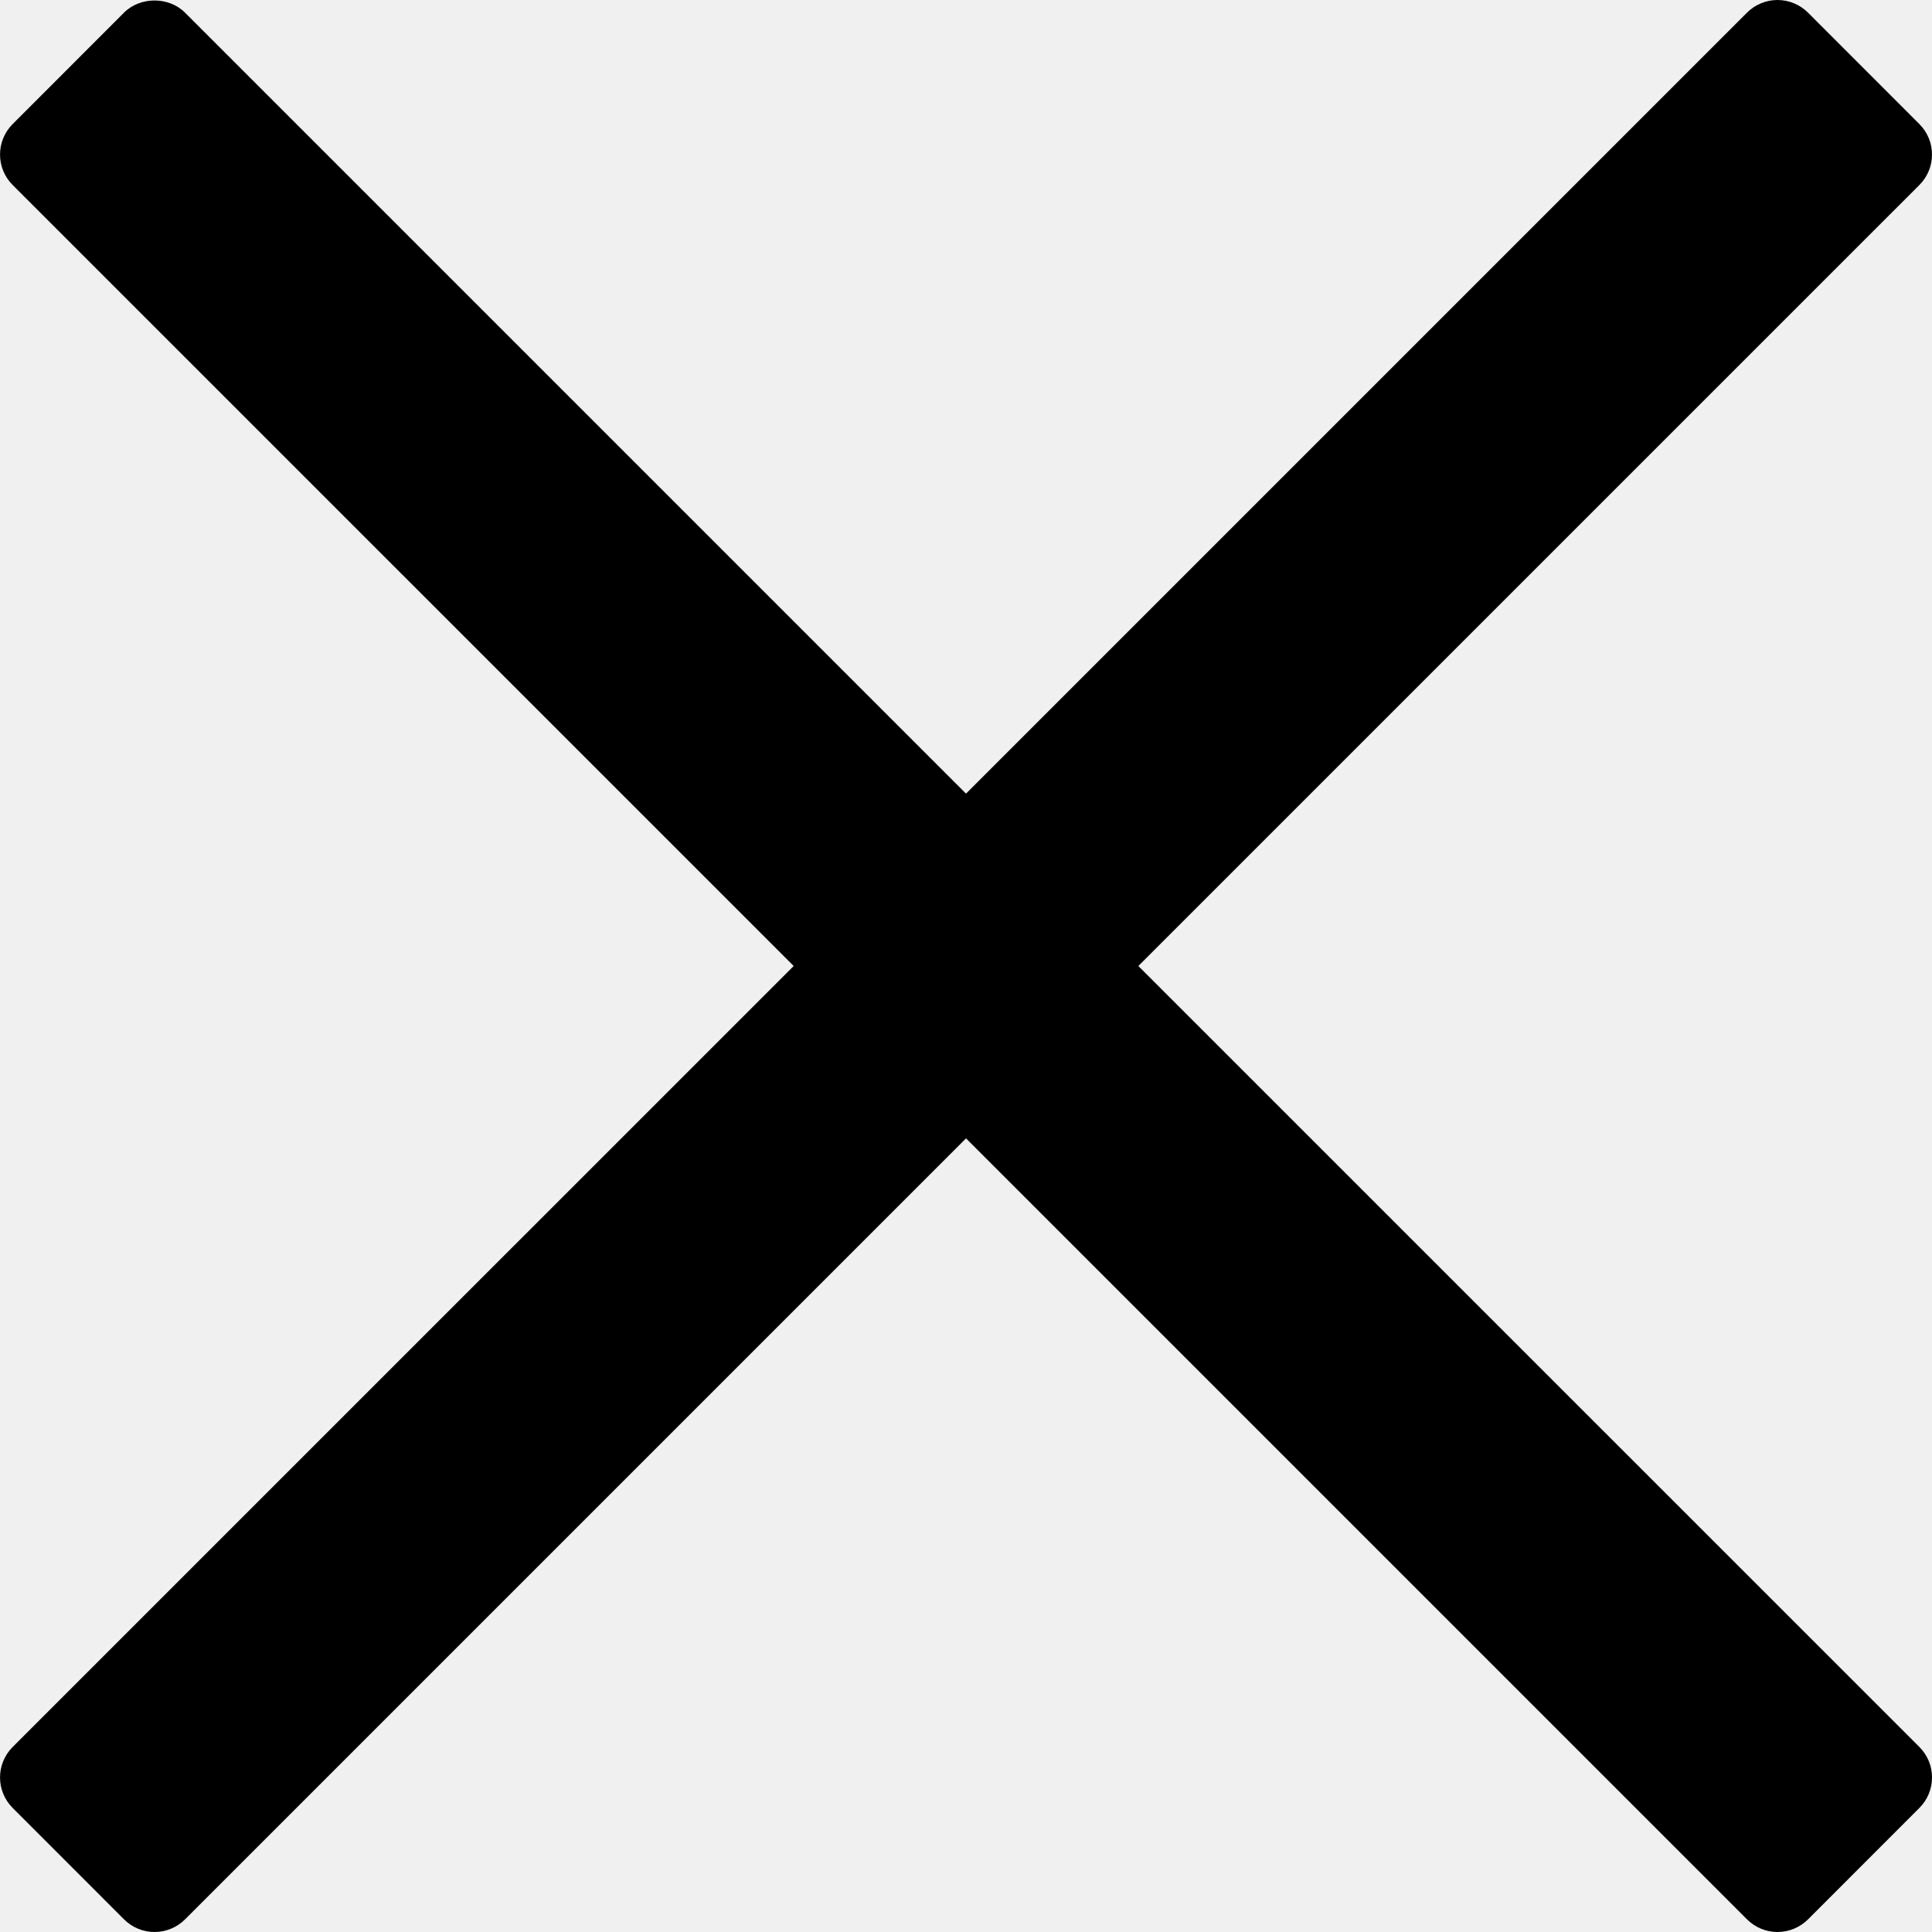
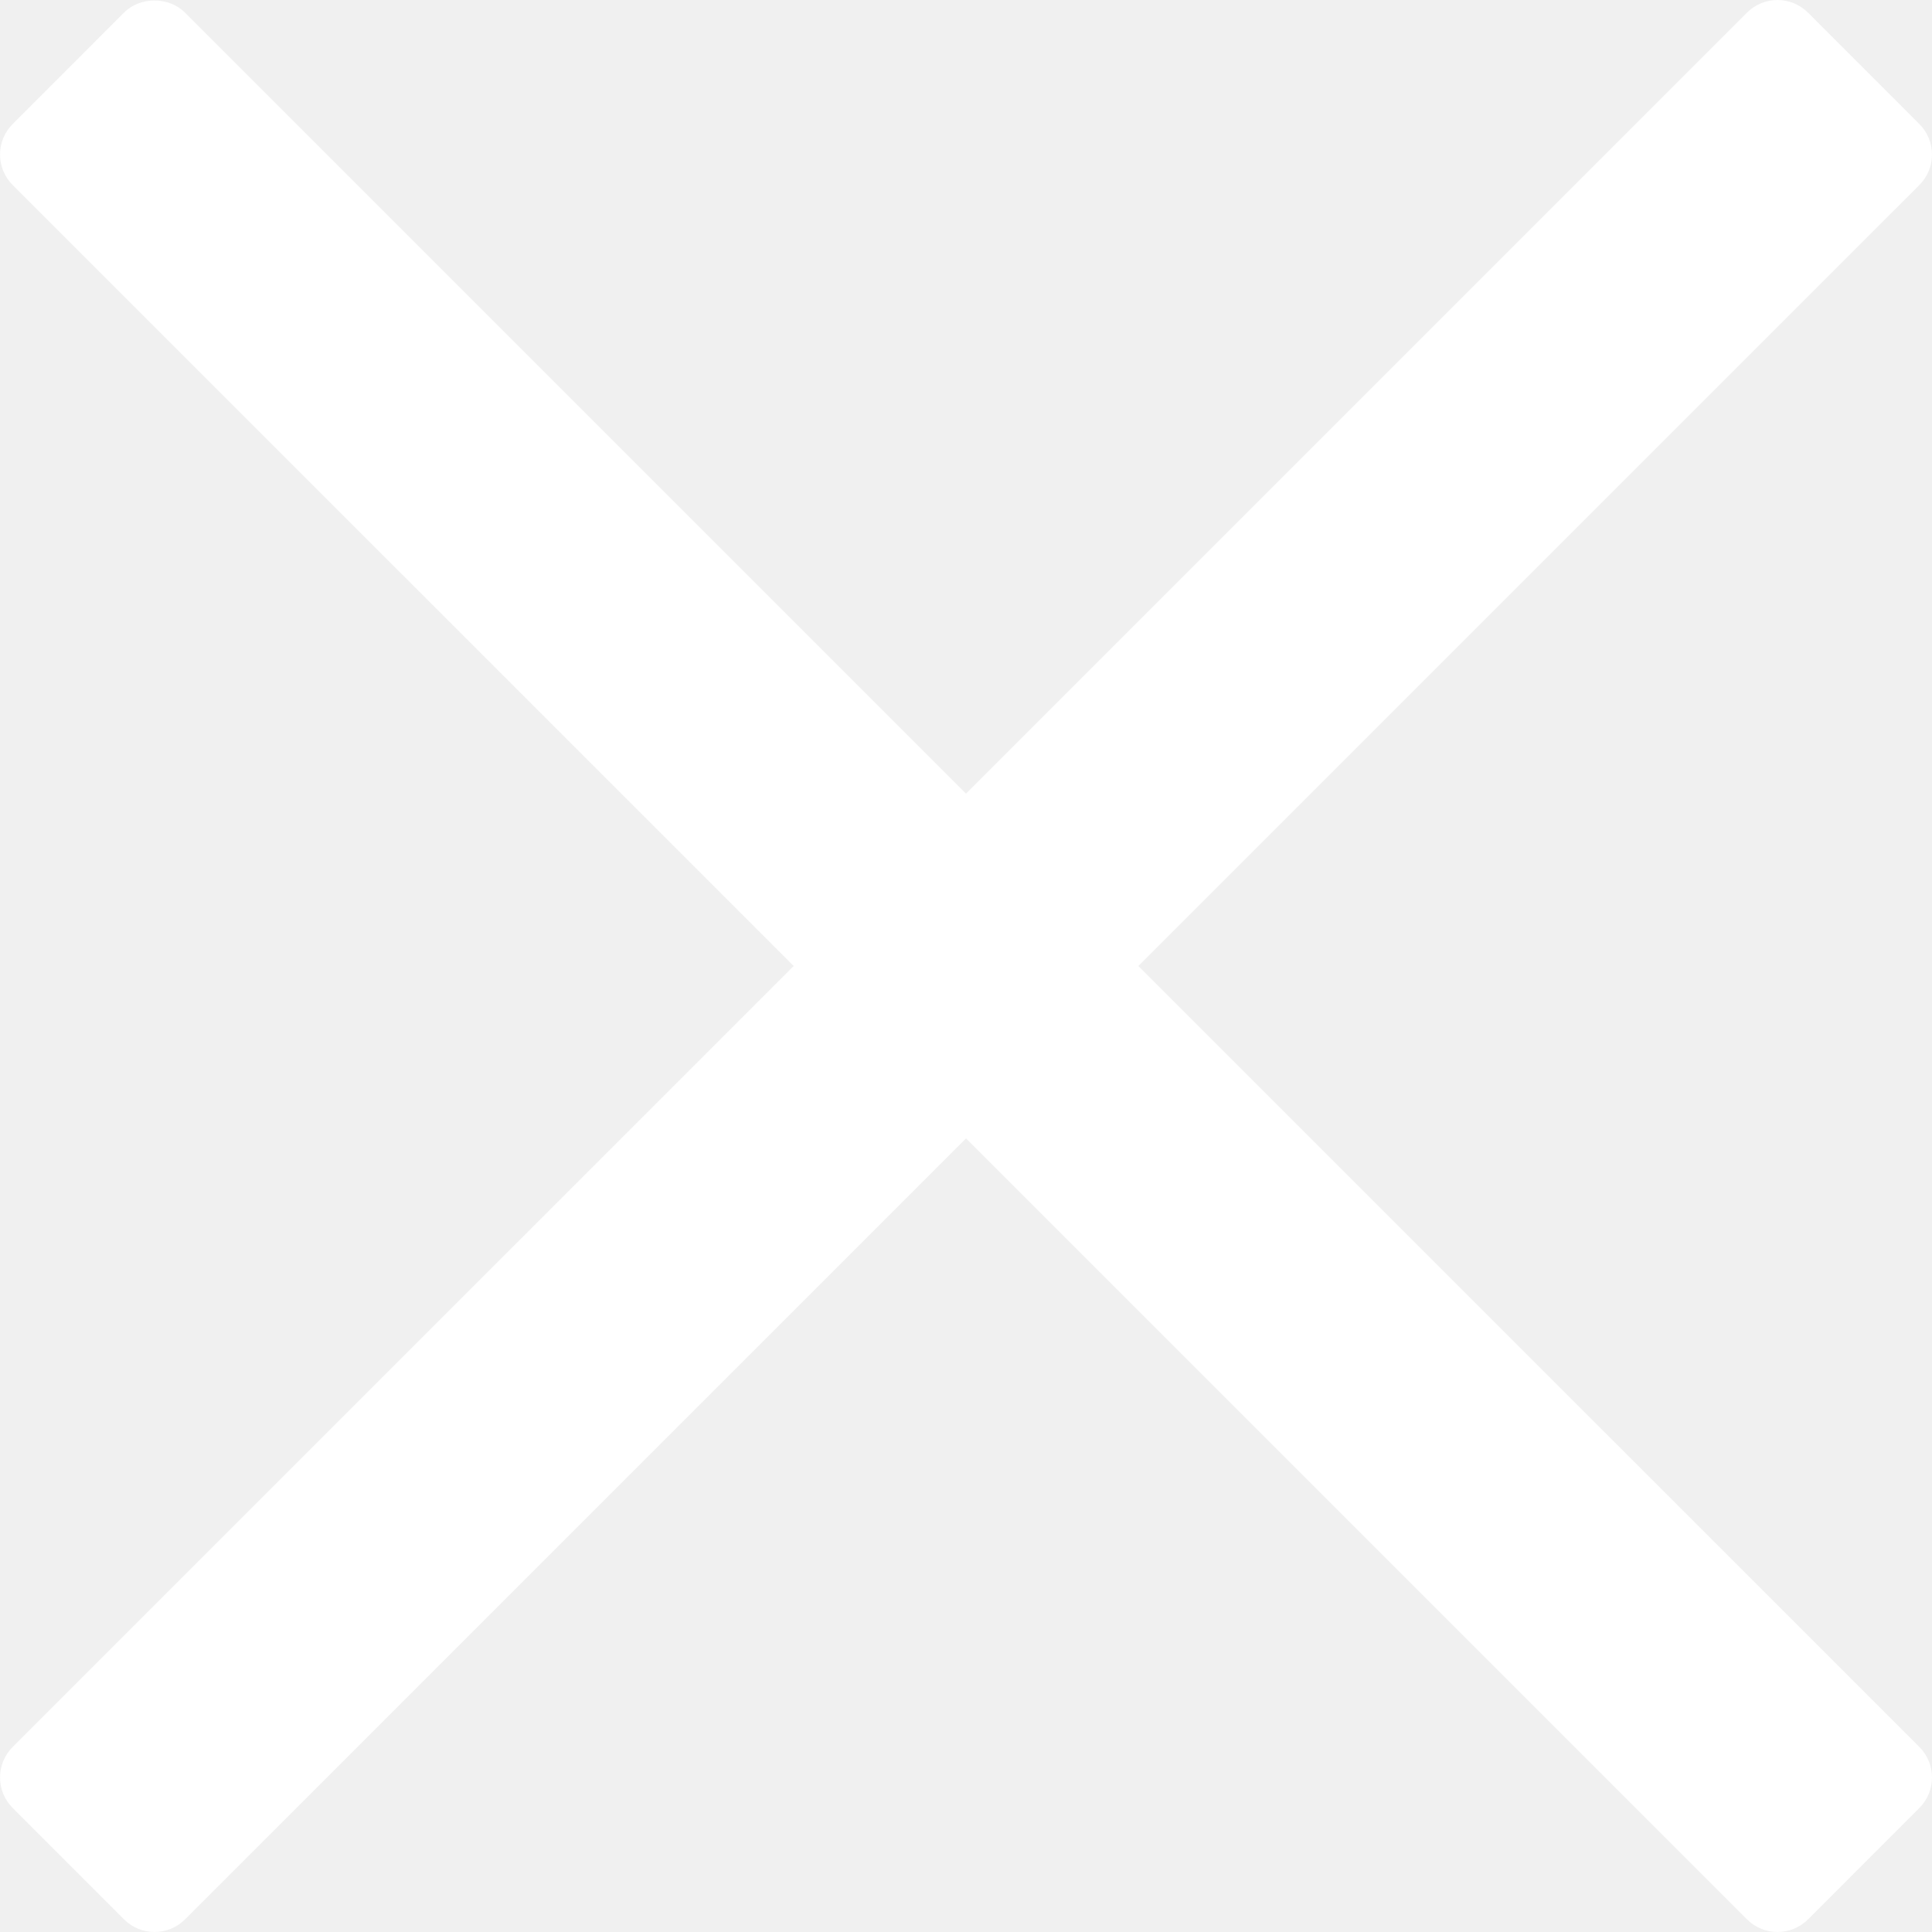
- <svg xmlns="http://www.w3.org/2000/svg" version="1.1" id="Capa_1" x="0px" y="0px" width="94.926px" height="94.926px" viewBox="0 0 94.926 94.926" style="enable-background:new 0 0 94.926 94.926;" xml:space="preserve">
-   <g>
-     <path d="M55.931,47.463L94.306,9.09c0.826-0.827,0.826-2.167,0-2.994L88.833,0.62C88.436,0.224,87.896,0,87.335,0   c-0.562,0-1.101,0.224-1.498,0.62L47.463,38.994L9.089,0.62c-0.795-0.795-2.202-0.794-2.995,0L0.622,6.096   c-0.827,0.827-0.827,2.167,0,2.994l38.374,38.373L0.622,85.836c-0.827,0.827-0.827,2.167,0,2.994l5.473,5.476   c0.397,0.396,0.936,0.62,1.498,0.62s1.1-0.224,1.497-0.62l38.374-38.374l38.374,38.374c0.397,0.396,0.937,0.62,1.498,0.62   s1.101-0.224,1.498-0.62l5.473-5.476c0.826-0.827,0.826-2.167,0-2.994L55.931,47.463z" />
-   </g>
-   <g>
- </g>
-   <g>
- </g>
-   <g>
- </g>
-   <g>
- </g>
-   <g>
- </g>
-   <g>
- </g>
-   <g>
- </g>
-   <g>
- </g>
-   <g>
- </g>
-   <g>
- </g>
-   <g>
- </g>
-   <g>
- </g>
-   <g>
- </g>
-   <g>
- </g>
-   <g>
- </g>
+ <svg xmlns="http://www.w3.org/2000/svg" x="0px" y="0px" width="94.926px" height="94.926px" viewBox="0 0 94.926 94.926" style="enable-background:new 0 0 94.926 94.926;" xml:space="preserve" fill="white">
+   <path d="M55.931,47.463L94.306,9.09c0.826-0.827,0.826-2.167,0-2.994L88.833,0.62C88.436,0.224,87.896,0,87.335,0   c-0.562,0-1.101,0.224-1.498,0.62L47.463,38.994L9.089,0.62c-0.795-0.795-2.202-0.794-2.995,0L0.622,6.096   c-0.827,0.827-0.827,2.167,0,2.994l38.374,38.373L0.622,85.836c-0.827,0.827-0.827,2.167,0,2.994l5.473,5.476   c0.397,0.396,0.936,0.62,1.498,0.62s1.1-0.224,1.497-0.62l38.374-38.374l38.374,38.374c0.397,0.396,0.937,0.62,1.498,0.62   s1.101-0.224,1.498-0.62l5.473-5.476c0.826-0.827,0.826-2.167,0-2.994L55.931,47.463z" />
</svg>
